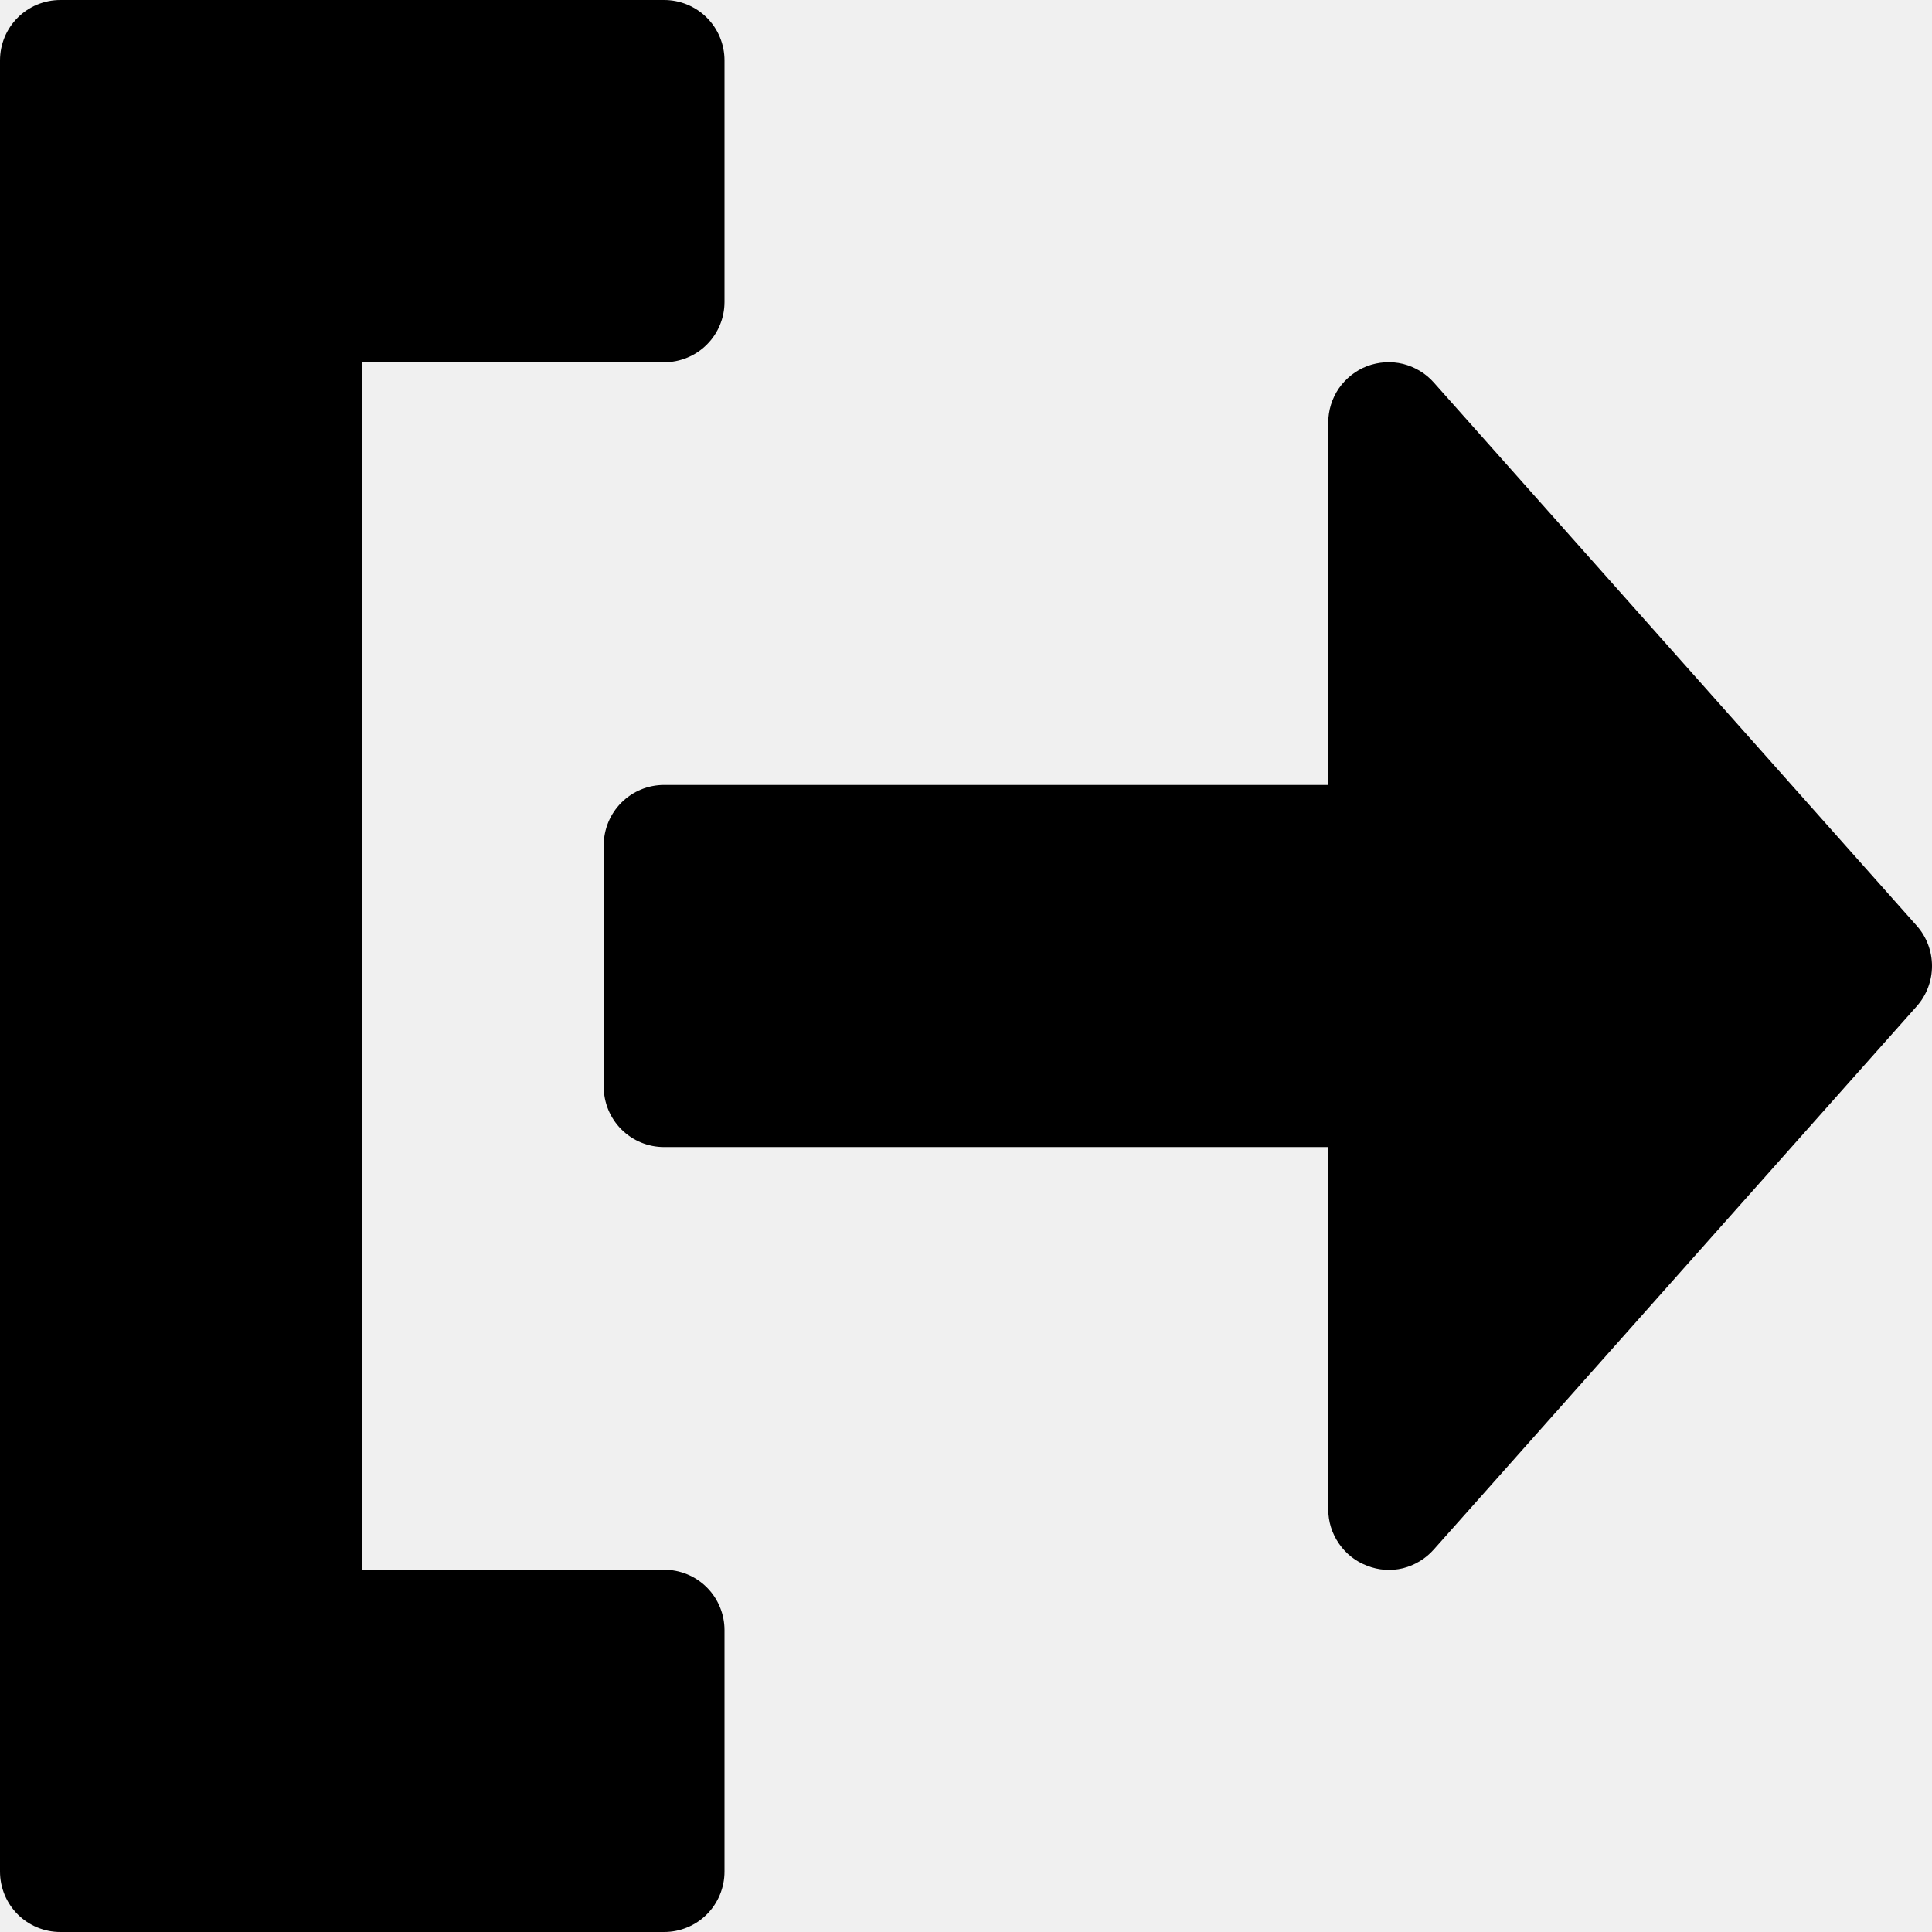
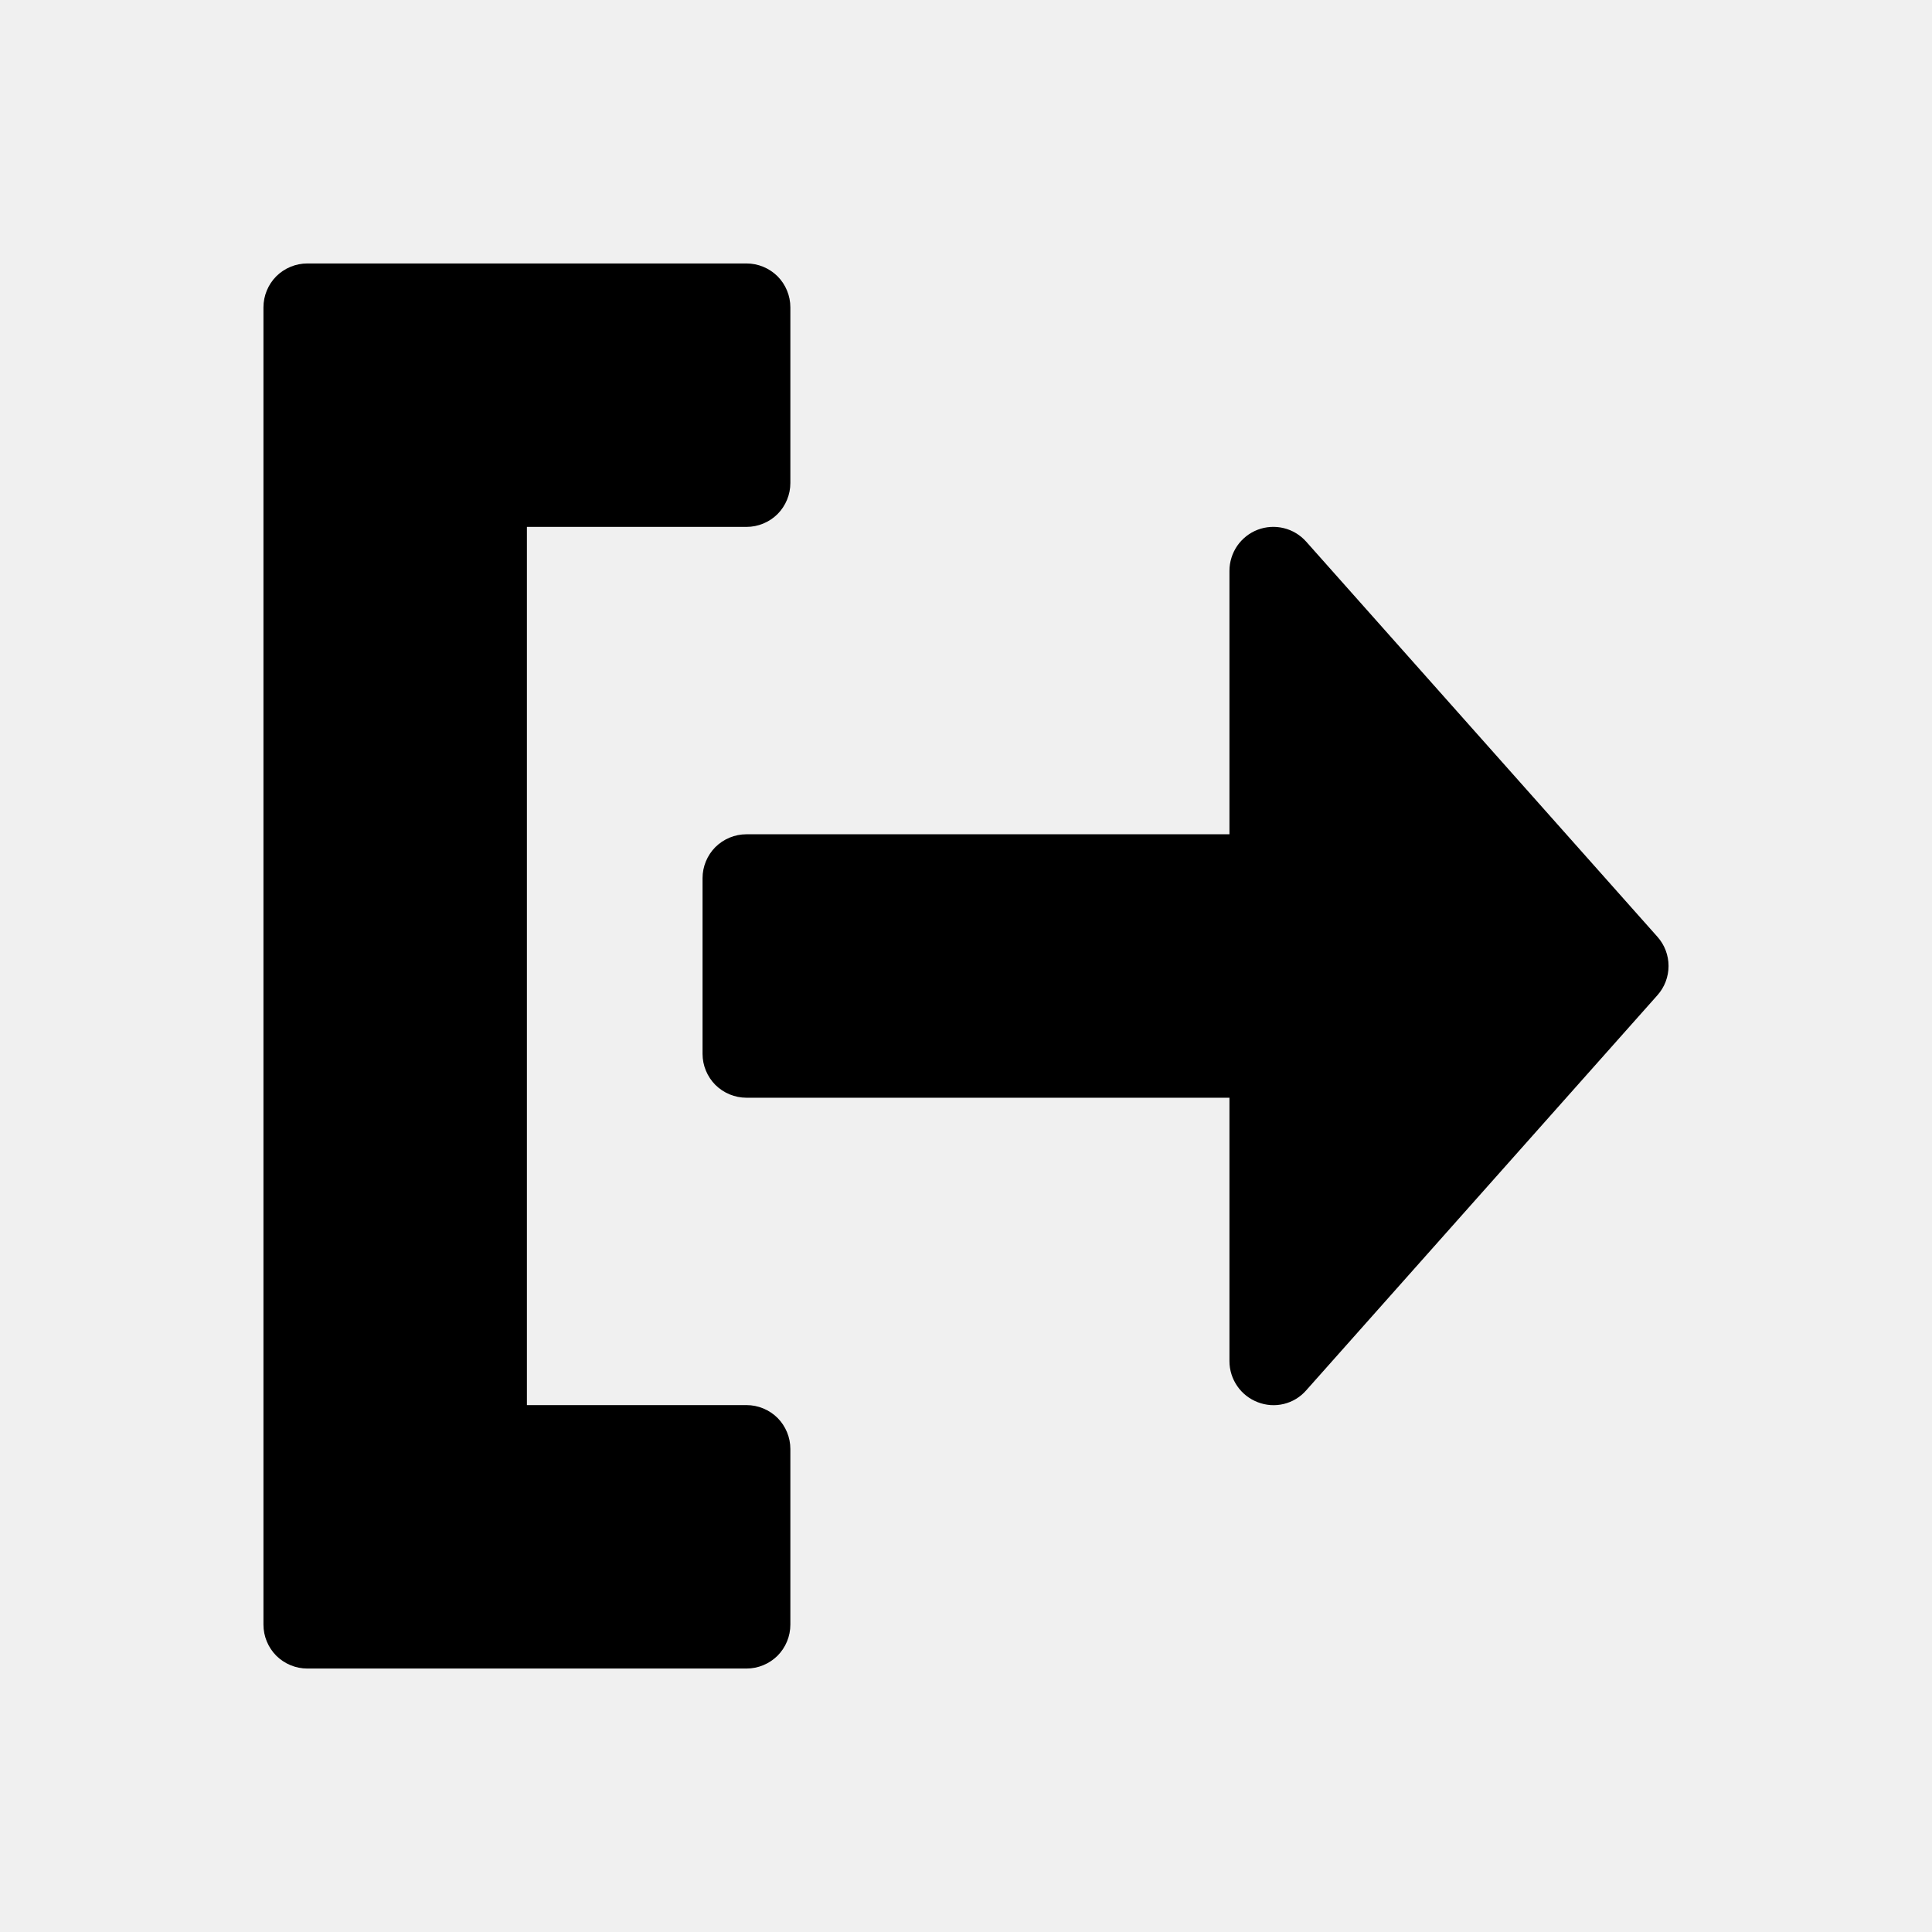
- <svg xmlns="http://www.w3.org/2000/svg" width="14" height="14" viewBox="0 0 14 14" fill="none">
-   <path d="M13.89 7.291L10.39 11.228C10.331 11.295 10.253 11.342 10.167 11.364C10.081 11.385 9.99 11.379 9.907 11.346C9.824 11.315 9.753 11.259 9.703 11.186C9.652 11.113 9.625 11.026 9.625 10.938V8.312H4.812C4.696 8.312 4.585 8.266 4.503 8.184C4.421 8.102 4.375 7.991 4.375 7.875V6.125C4.375 6.009 4.421 5.898 4.503 5.816C4.585 5.734 4.696 5.688 4.812 5.688H9.625V3.062C9.625 2.974 9.652 2.887 9.702 2.814C9.753 2.741 9.824 2.685 9.907 2.653C9.99 2.622 10.081 2.616 10.167 2.637C10.253 2.659 10.331 2.705 10.39 2.772L13.89 6.709C13.961 6.789 14 6.893 14 7C14 7.107 13.961 7.211 13.89 7.291ZM4.812 11.375H2.625V2.625H4.812C4.929 2.625 5.04 2.579 5.122 2.497C5.204 2.415 5.25 2.304 5.25 2.188V0.438C5.25 0.321 5.204 0.21 5.122 0.128C5.04 0.046 4.929 0 4.812 0H0.438C0.321 0 0.21 0.046 0.128 0.128C0.046 0.21 0 0.321 0 0.438V13.562C0 13.678 0.046 13.79 0.128 13.872C0.21 13.954 0.321 14 0.438 14H4.812C4.929 14 5.04 13.954 5.122 13.872C5.204 13.79 5.25 13.678 5.25 13.562V11.812C5.25 11.697 5.204 11.585 5.122 11.503C5.04 11.421 4.929 11.375 4.812 11.375Z" fill="#000000" />
+ <svg xmlns="http://www.w3.org/2000/svg" width="22" height="22" viewBox="0 0 22 22" fill="none">
+   <g clip-path="url(#clip0_1_12)">
+     <path d="M18.874 11.332L14.874 15.832C14.807 15.909 14.718 15.963 14.619 15.987C14.521 16.011 14.417 16.004 14.322 15.967C14.228 15.931 14.146 15.867 14.089 15.784C14.031 15.7 14 15.601 14 15.5V12.5H8.5C8.367 12.5 8.24 12.447 8.146 12.354C8.053 12.26 8 12.133 8 12V10C8 9.867 8.053 9.74 8.146 9.646C8.24 9.553 8.367 9.5 8.5 9.5H14V6.5C14 6.399 14.031 6.3 14.088 6.216C14.146 6.133 14.227 6.068 14.322 6.032C14.417 5.996 14.521 5.99 14.619 6.014C14.718 6.038 14.806 6.092 14.874 6.168L18.874 10.668C18.955 10.759 19 10.877 19 11C19 11.123 18.955 11.241 18.874 11.332ZM8.5 16H6V6H8.5C8.633 6 8.76 5.947 8.854 5.854C8.947 5.76 9 5.633 9 5.5V3.5C9 3.367 8.947 3.24 8.854 3.146C8.76 3.053 8.633 3 8.5 3H3.5C3.367 3 3.24 3.053 3.146 3.146C3.053 3.24 3 3.367 3 3.5V18.5C3 18.633 3.053 18.76 3.146 18.854C3.24 18.947 3.367 19 3.5 19H8.5C8.633 19 8.76 18.947 8.854 18.854C8.947 18.76 9 18.633 9 18.5V16.5C9 16.367 8.947 16.24 8.854 16.146C8.76 16.053 8.633 16 8.5 16Z" fill="black" />
+   </g>
+   <defs>
+     <clipPath id="clip0_1_12">
+       <rect width="16" height="16" fill="white" transform="translate(3 3)" />
+     </clipPath>
+   </defs>
</svg>
